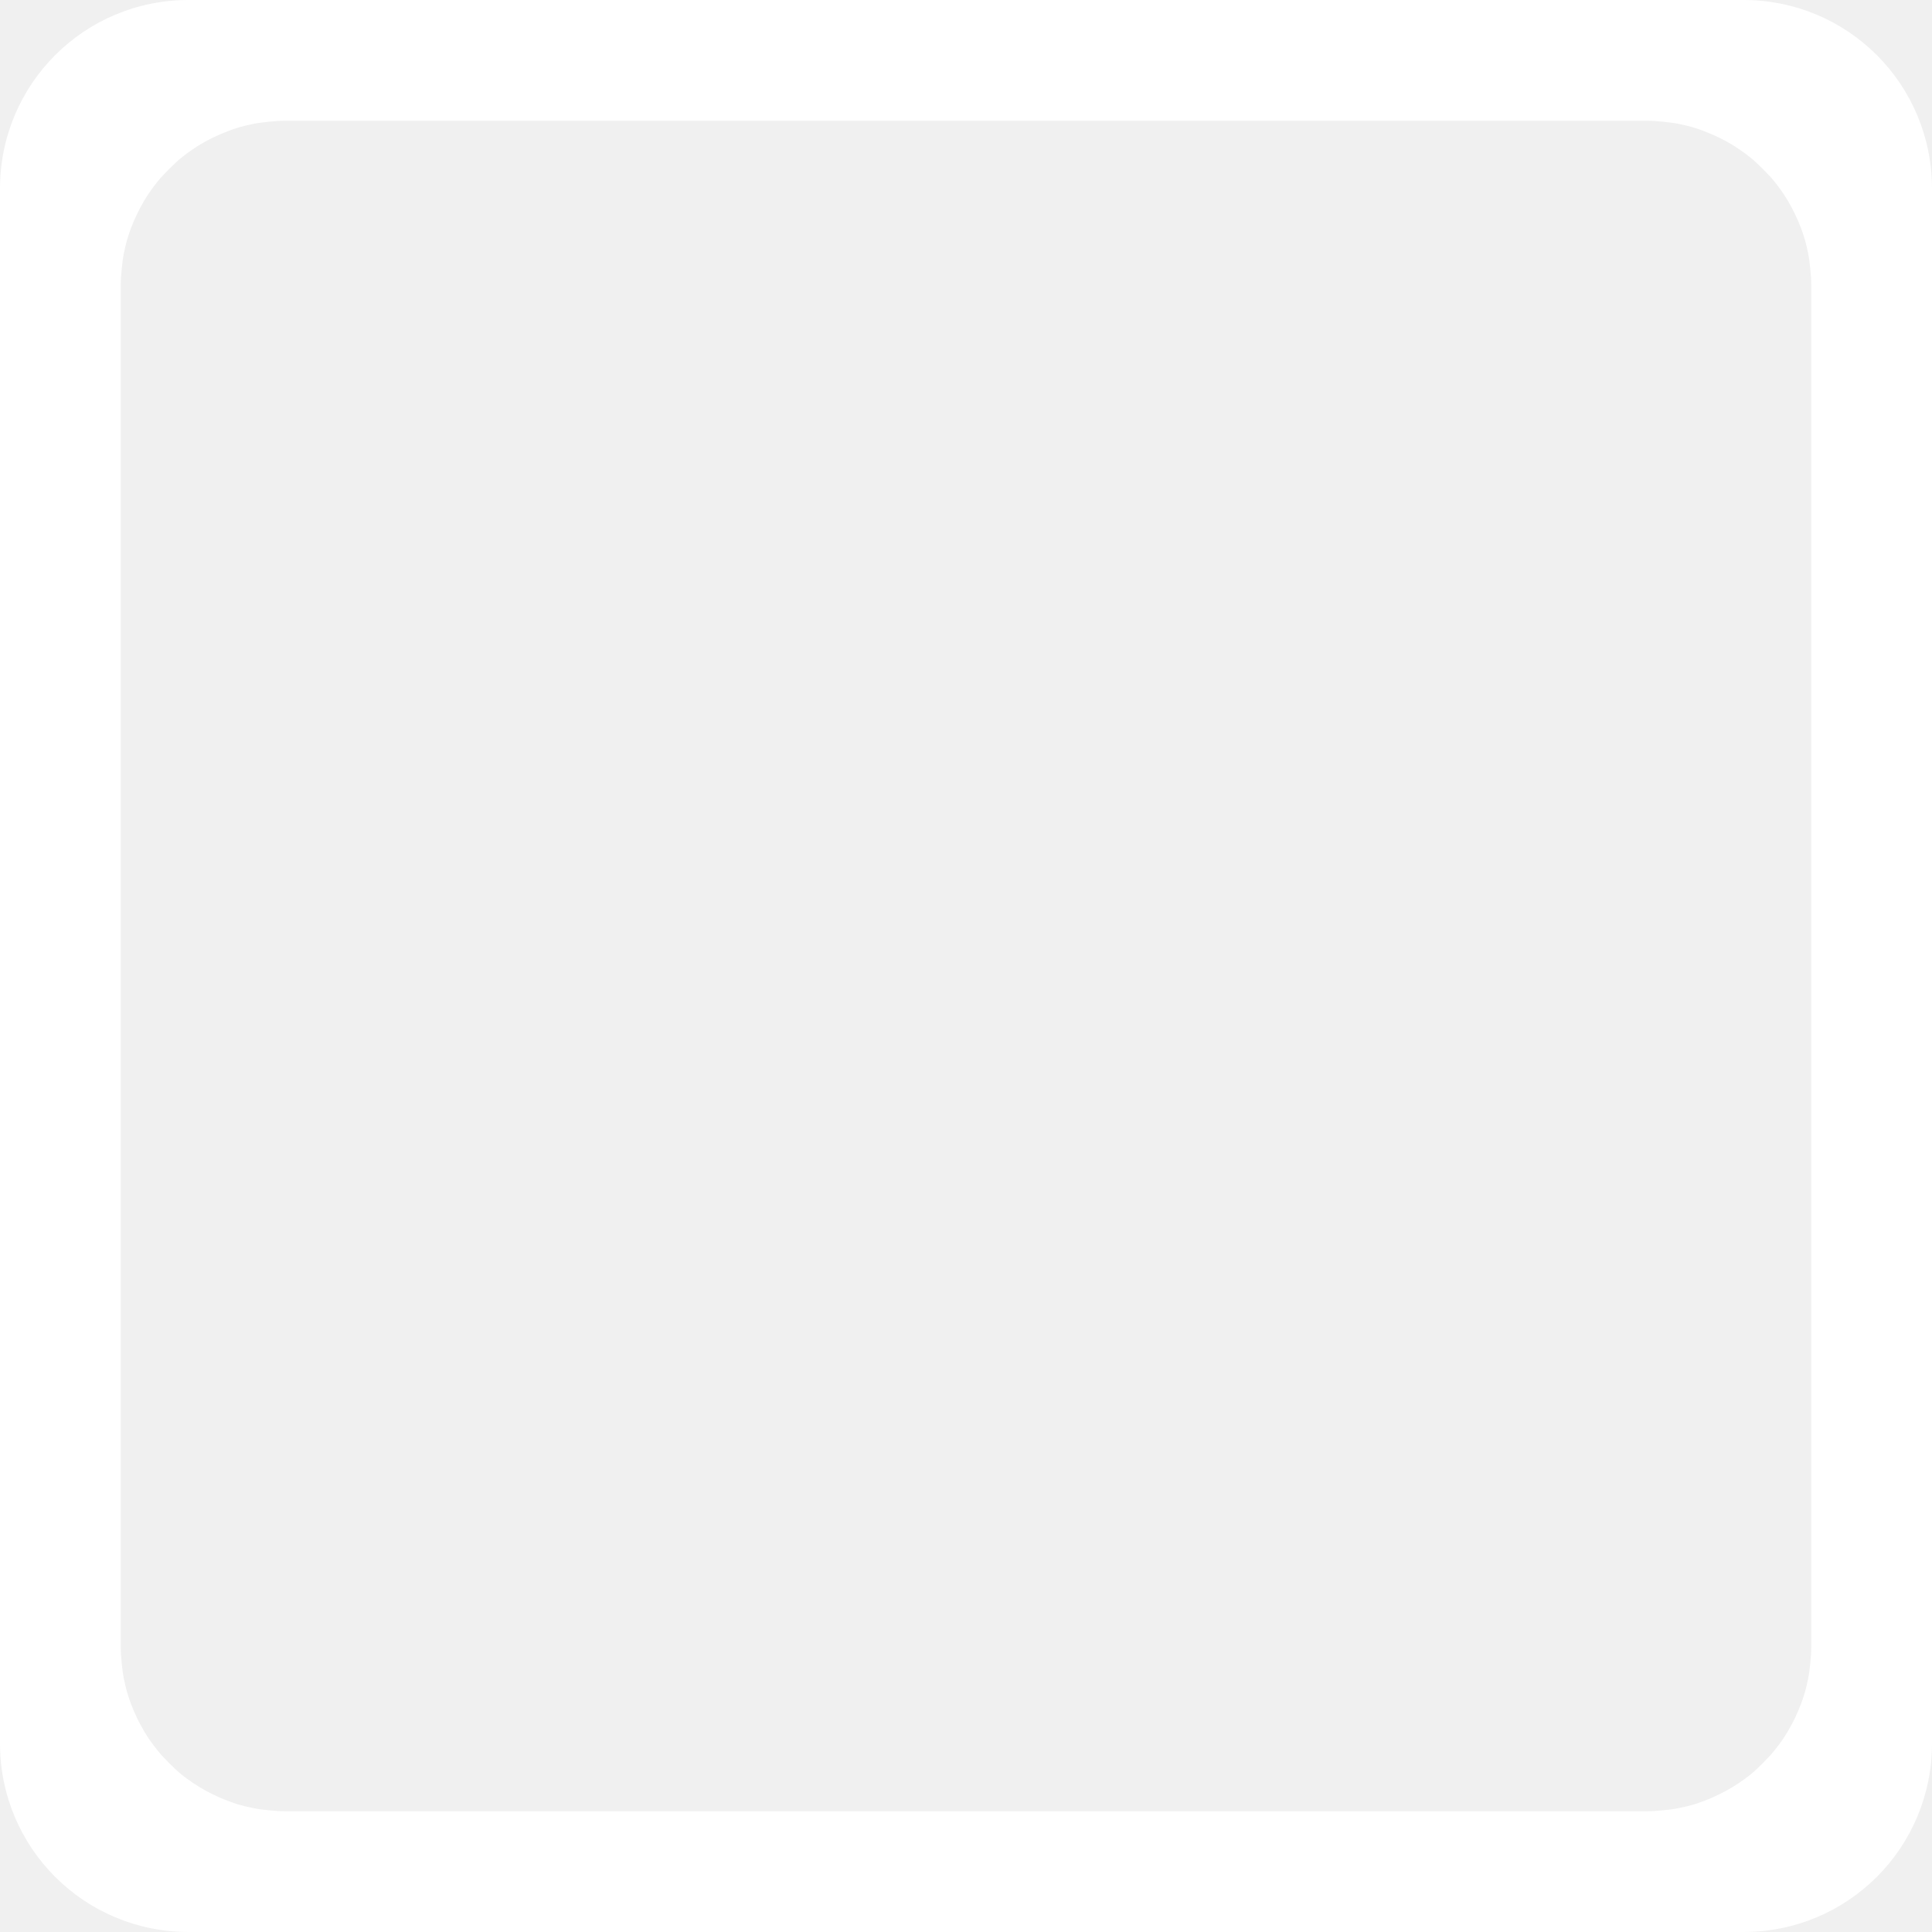
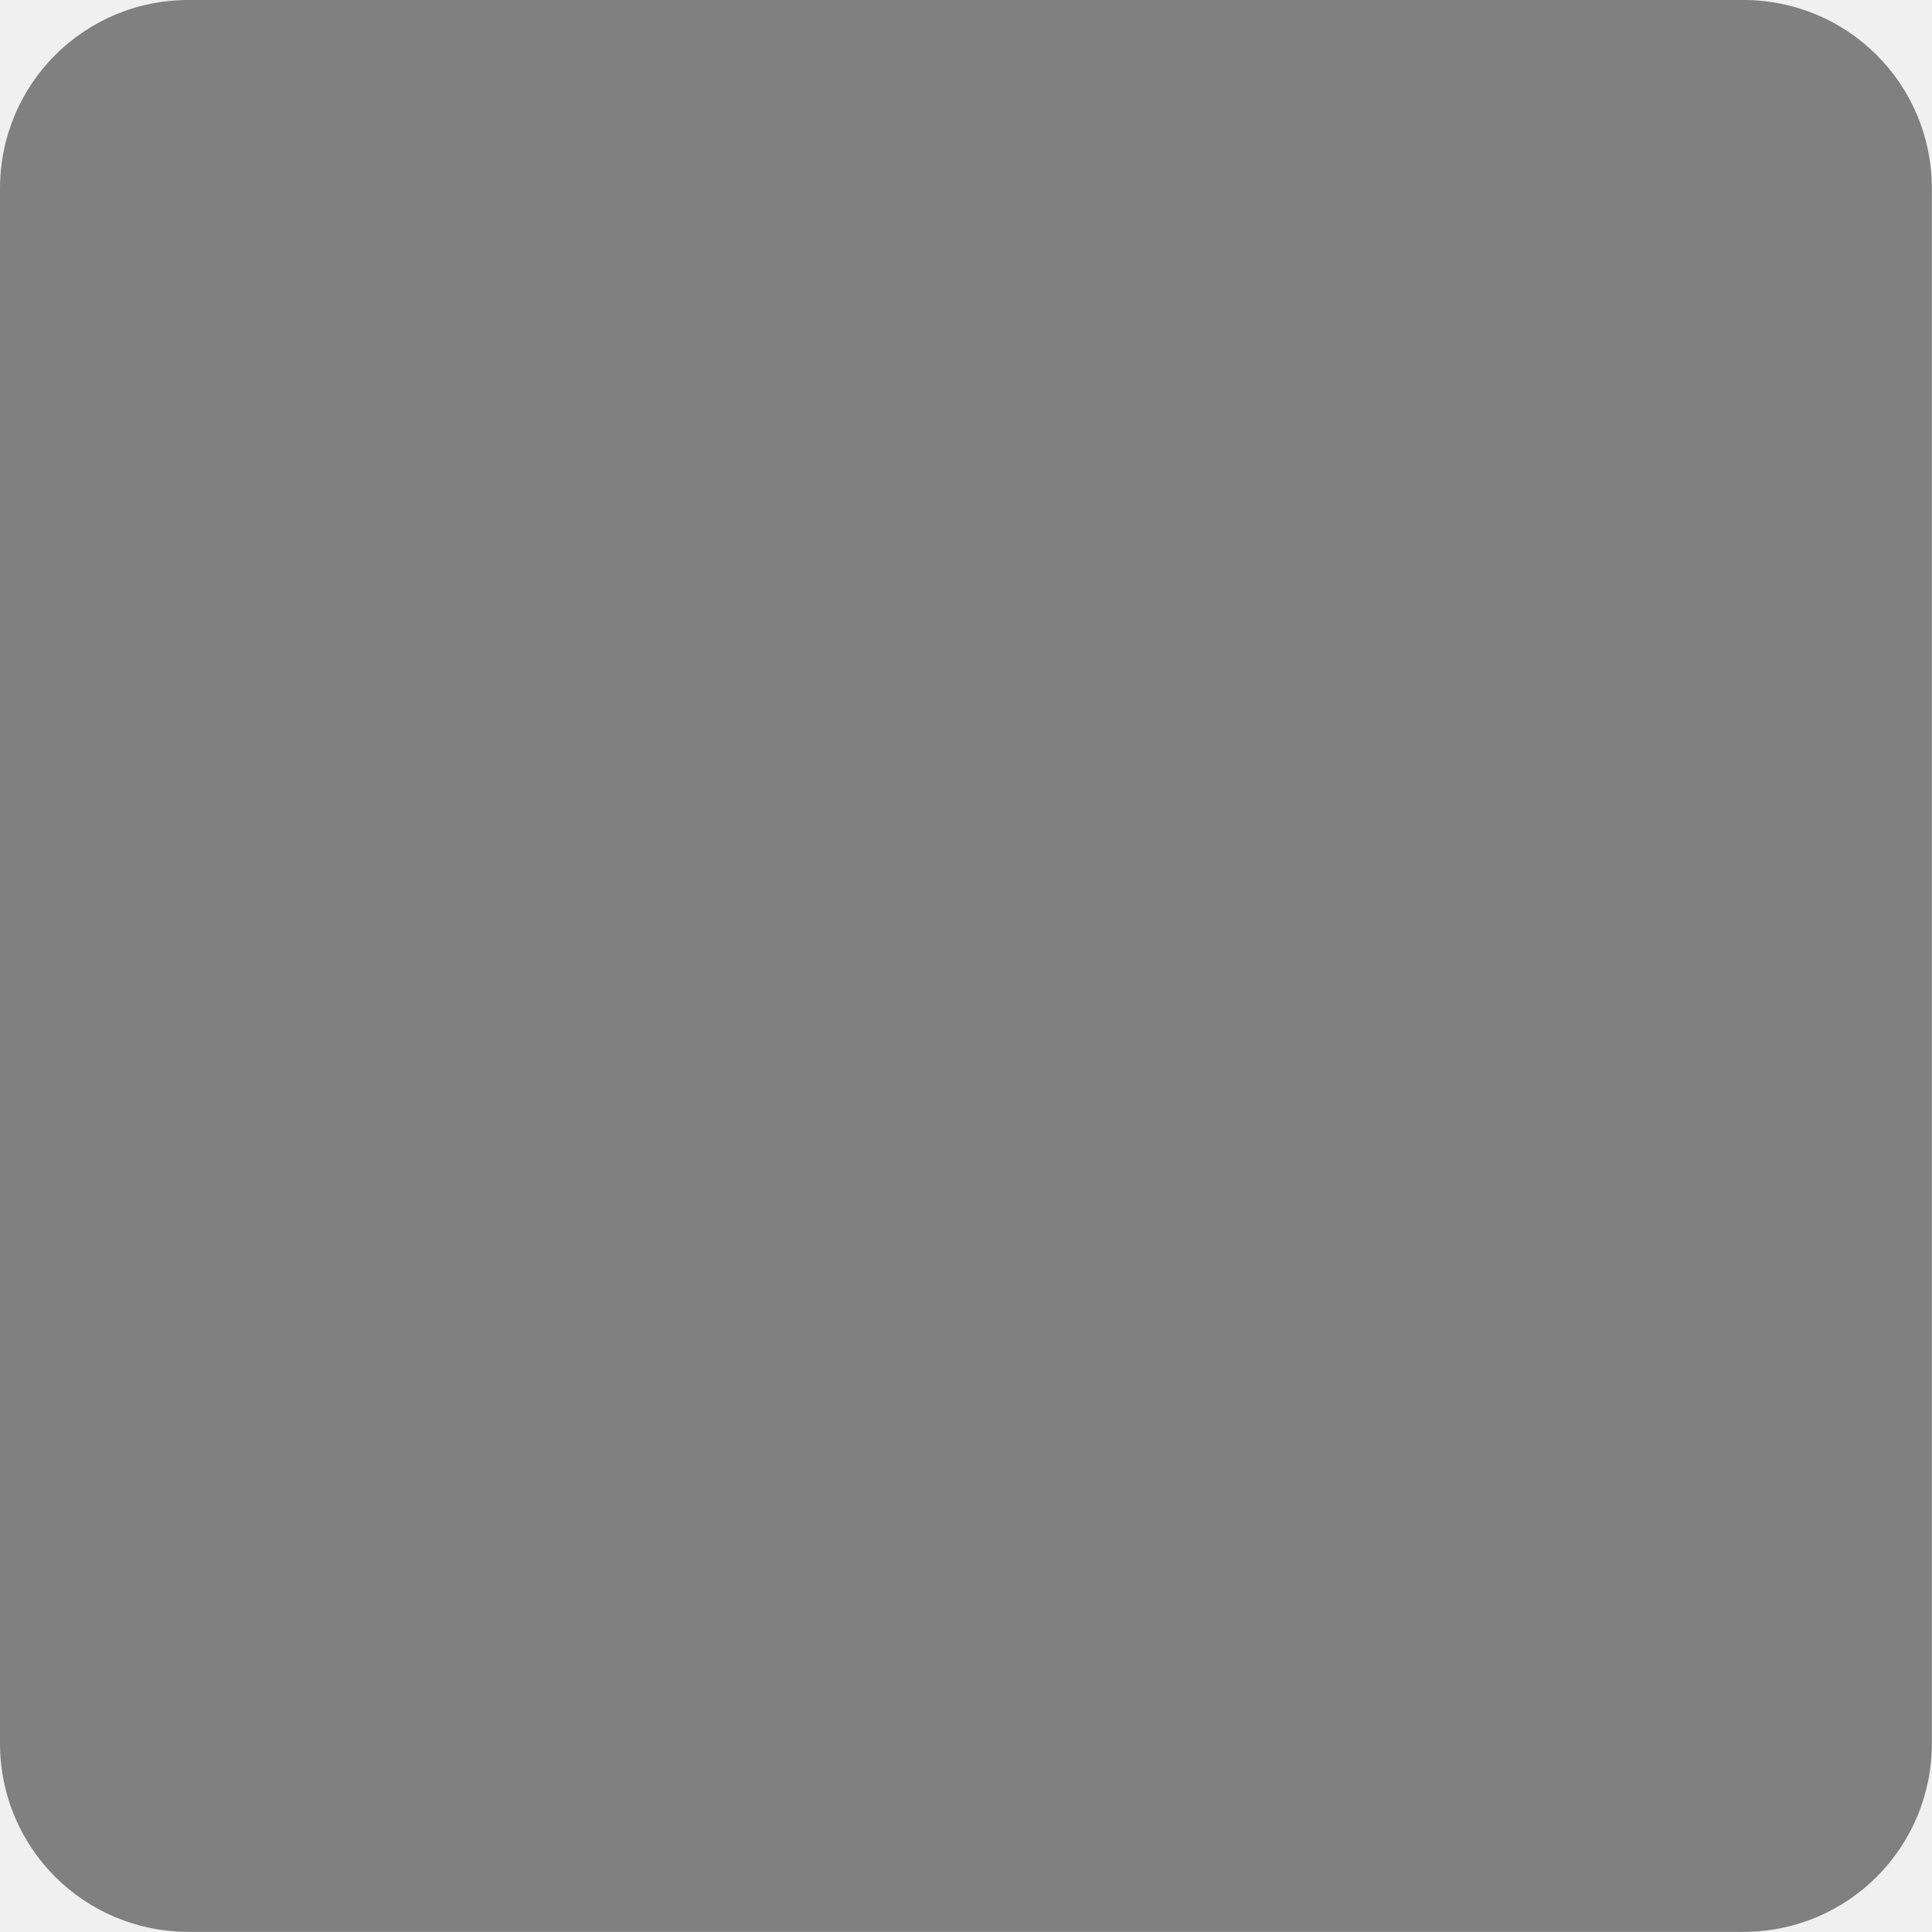
<svg xmlns="http://www.w3.org/2000/svg" width="16" height="16" viewBox="0 0 16 16" id="svg2" version="1.1">
  <defs id="defs4" />
  <g id="layer1" transform="translate(0,-1036.362)">
-     <path id="path1127" style="fill:#ffffff;stroke:none;stroke-width:1.789;fill-opacity:1" d="M 1.562 1036.362 C 0.697 1036.362 0 1037.059 0 1037.925 L 0 1050.8 C 0 1051.665 0.697 1052.362 1.562 1052.362 L 14.438 1052.362 C 15.303 1052.362 16 1051.665 16 1050.8 L 16 1037.925 C 16 1037.059 15.303 1036.362 14.438 1036.362 L 1.562 1036.362 z M 2.367 1037.362 L 13.633 1037.362 C 13.68 1037.362 13.727 1037.365 13.773 1037.37 C 13.82 1037.375 13.864 1037.38 13.908 1037.389 C 13.953 1037.399 13.998 1037.409 14.041 1037.423 C 14.084 1037.436 14.125 1037.452 14.166 1037.47 C 14.207 1037.487 14.246 1037.505 14.285 1037.526 C 14.324 1037.547 14.362 1037.57 14.398 1037.595 C 14.435 1037.619 14.47 1037.645 14.504 1037.673 C 14.538 1037.701 14.569 1037.732 14.6 1037.763 C 14.63 1037.793 14.662 1037.825 14.689 1037.858 C 14.717 1037.892 14.743 1037.927 14.768 1037.964 C 14.792 1038 14.815 1038.038 14.836 1038.077 C 14.857 1038.116 14.875 1038.155 14.893 1038.196 C 14.91 1038.237 14.926 1038.278 14.939 1038.321 C 14.953 1038.364 14.964 1038.409 14.973 1038.454 C 14.982 1038.499 14.988 1038.543 14.992 1038.589 C 14.997 1038.635 15 1038.682 15 1038.729 L 15 1049.995 C 15 1050.042 14.997 1050.09 14.992 1050.136 C 14.988 1050.182 14.982 1050.226 14.973 1050.27 C 14.964 1050.315 14.953 1050.36 14.939 1050.403 C 14.926 1050.446 14.91 1050.487 14.893 1050.528 C 14.875 1050.569 14.857 1050.609 14.836 1050.647 C 14.815 1050.686 14.792 1050.724 14.768 1050.761 C 14.743 1050.797 14.717 1050.832 14.689 1050.866 C 14.662 1050.9 14.63 1050.931 14.6 1050.962 C 14.569 1050.993 14.538 1051.024 14.504 1051.052 C 14.47 1051.08 14.435 1051.105 14.398 1051.13 C 14.362 1051.154 14.324 1051.177 14.285 1051.198 C 14.246 1051.219 14.207 1051.237 14.166 1051.255 C 14.125 1051.272 14.084 1051.288 14.041 1051.302 C 13.998 1051.315 13.953 1051.326 13.908 1051.335 C 13.864 1051.344 13.82 1051.35 13.773 1051.354 C 13.727 1051.359 13.68 1051.362 13.633 1051.362 L 2.367 1051.362 C 2.32 1051.362 2.273 1051.359 2.227 1051.354 C 2.18 1051.35 2.136 1051.344 2.092 1051.335 C 2.047 1051.326 2.002 1051.315 1.959 1051.302 C 1.916 1051.288 1.875 1051.272 1.834 1051.255 C 1.793 1051.237 1.754 1051.219 1.715 1051.198 C 1.676 1051.177 1.638 1051.154 1.602 1051.13 C 1.565 1051.105 1.53 1051.08 1.496 1051.052 C 1.462 1051.024 1.431 1050.993 1.4 1050.962 C 1.37 1050.931 1.338 1050.9 1.311 1050.866 C 1.283 1050.832 1.257 1050.797 1.232 1050.761 C 1.208 1050.724 1.185 1050.686 1.164 1050.647 C 1.143 1050.609 1.125 1050.569 1.107 1050.528 C 1.09 1050.487 1.074 1050.446 1.061 1050.403 C 1.047 1050.36 1.036 1050.315 1.027 1050.27 C 1.018 1050.226 1.012 1050.182 1.008 1050.136 C 1.003 1050.09 1 1050.042 1 1049.995 L 1 1038.729 C 1 1038.682 1.003 1038.635 1.008 1038.589 C 1.012 1038.543 1.018 1038.499 1.027 1038.454 C 1.036 1038.409 1.047 1038.364 1.061 1038.321 C 1.074 1038.278 1.09 1038.237 1.107 1038.196 C 1.125 1038.155 1.143 1038.116 1.164 1038.077 C 1.185 1038.038 1.208 1038 1.232 1037.964 C 1.257 1037.927 1.283 1037.892 1.311 1037.858 C 1.338 1037.825 1.37 1037.793 1.4 1037.763 C 1.431 1037.732 1.462 1037.701 1.496 1037.673 C 1.53 1037.645 1.565 1037.619 1.602 1037.595 C 1.638 1037.57 1.676 1037.547 1.715 1037.526 C 1.754 1037.505 1.793 1037.487 1.834 1037.47 C 1.875 1037.452 1.916 1037.436 1.959 1037.423 C 2.002 1037.409 2.047 1037.399 2.092 1037.389 C 2.136 1037.38 2.18 1037.375 2.227 1037.37 C 2.273 1037.365 2.32 1037.362 2.367 1037.362 z " />
+     <path id="path1127" style="fill:#808080;fill-opacity:1;stroke:none;stroke-width:1.789" d="m 1.562,1036.362 c -0.866,0 -1.562,0.697 -1.562,1.562 v 12.875 c 0,0.866 0.697,1.562 1.562,1.562 h 12.875 c 0.866,0 1.562,-0.697 1.562,-1.562 v -12.875 c 0,-0.866 -0.697,-1.562 -1.562,-1.562 z" />
  </g>
</svg>
